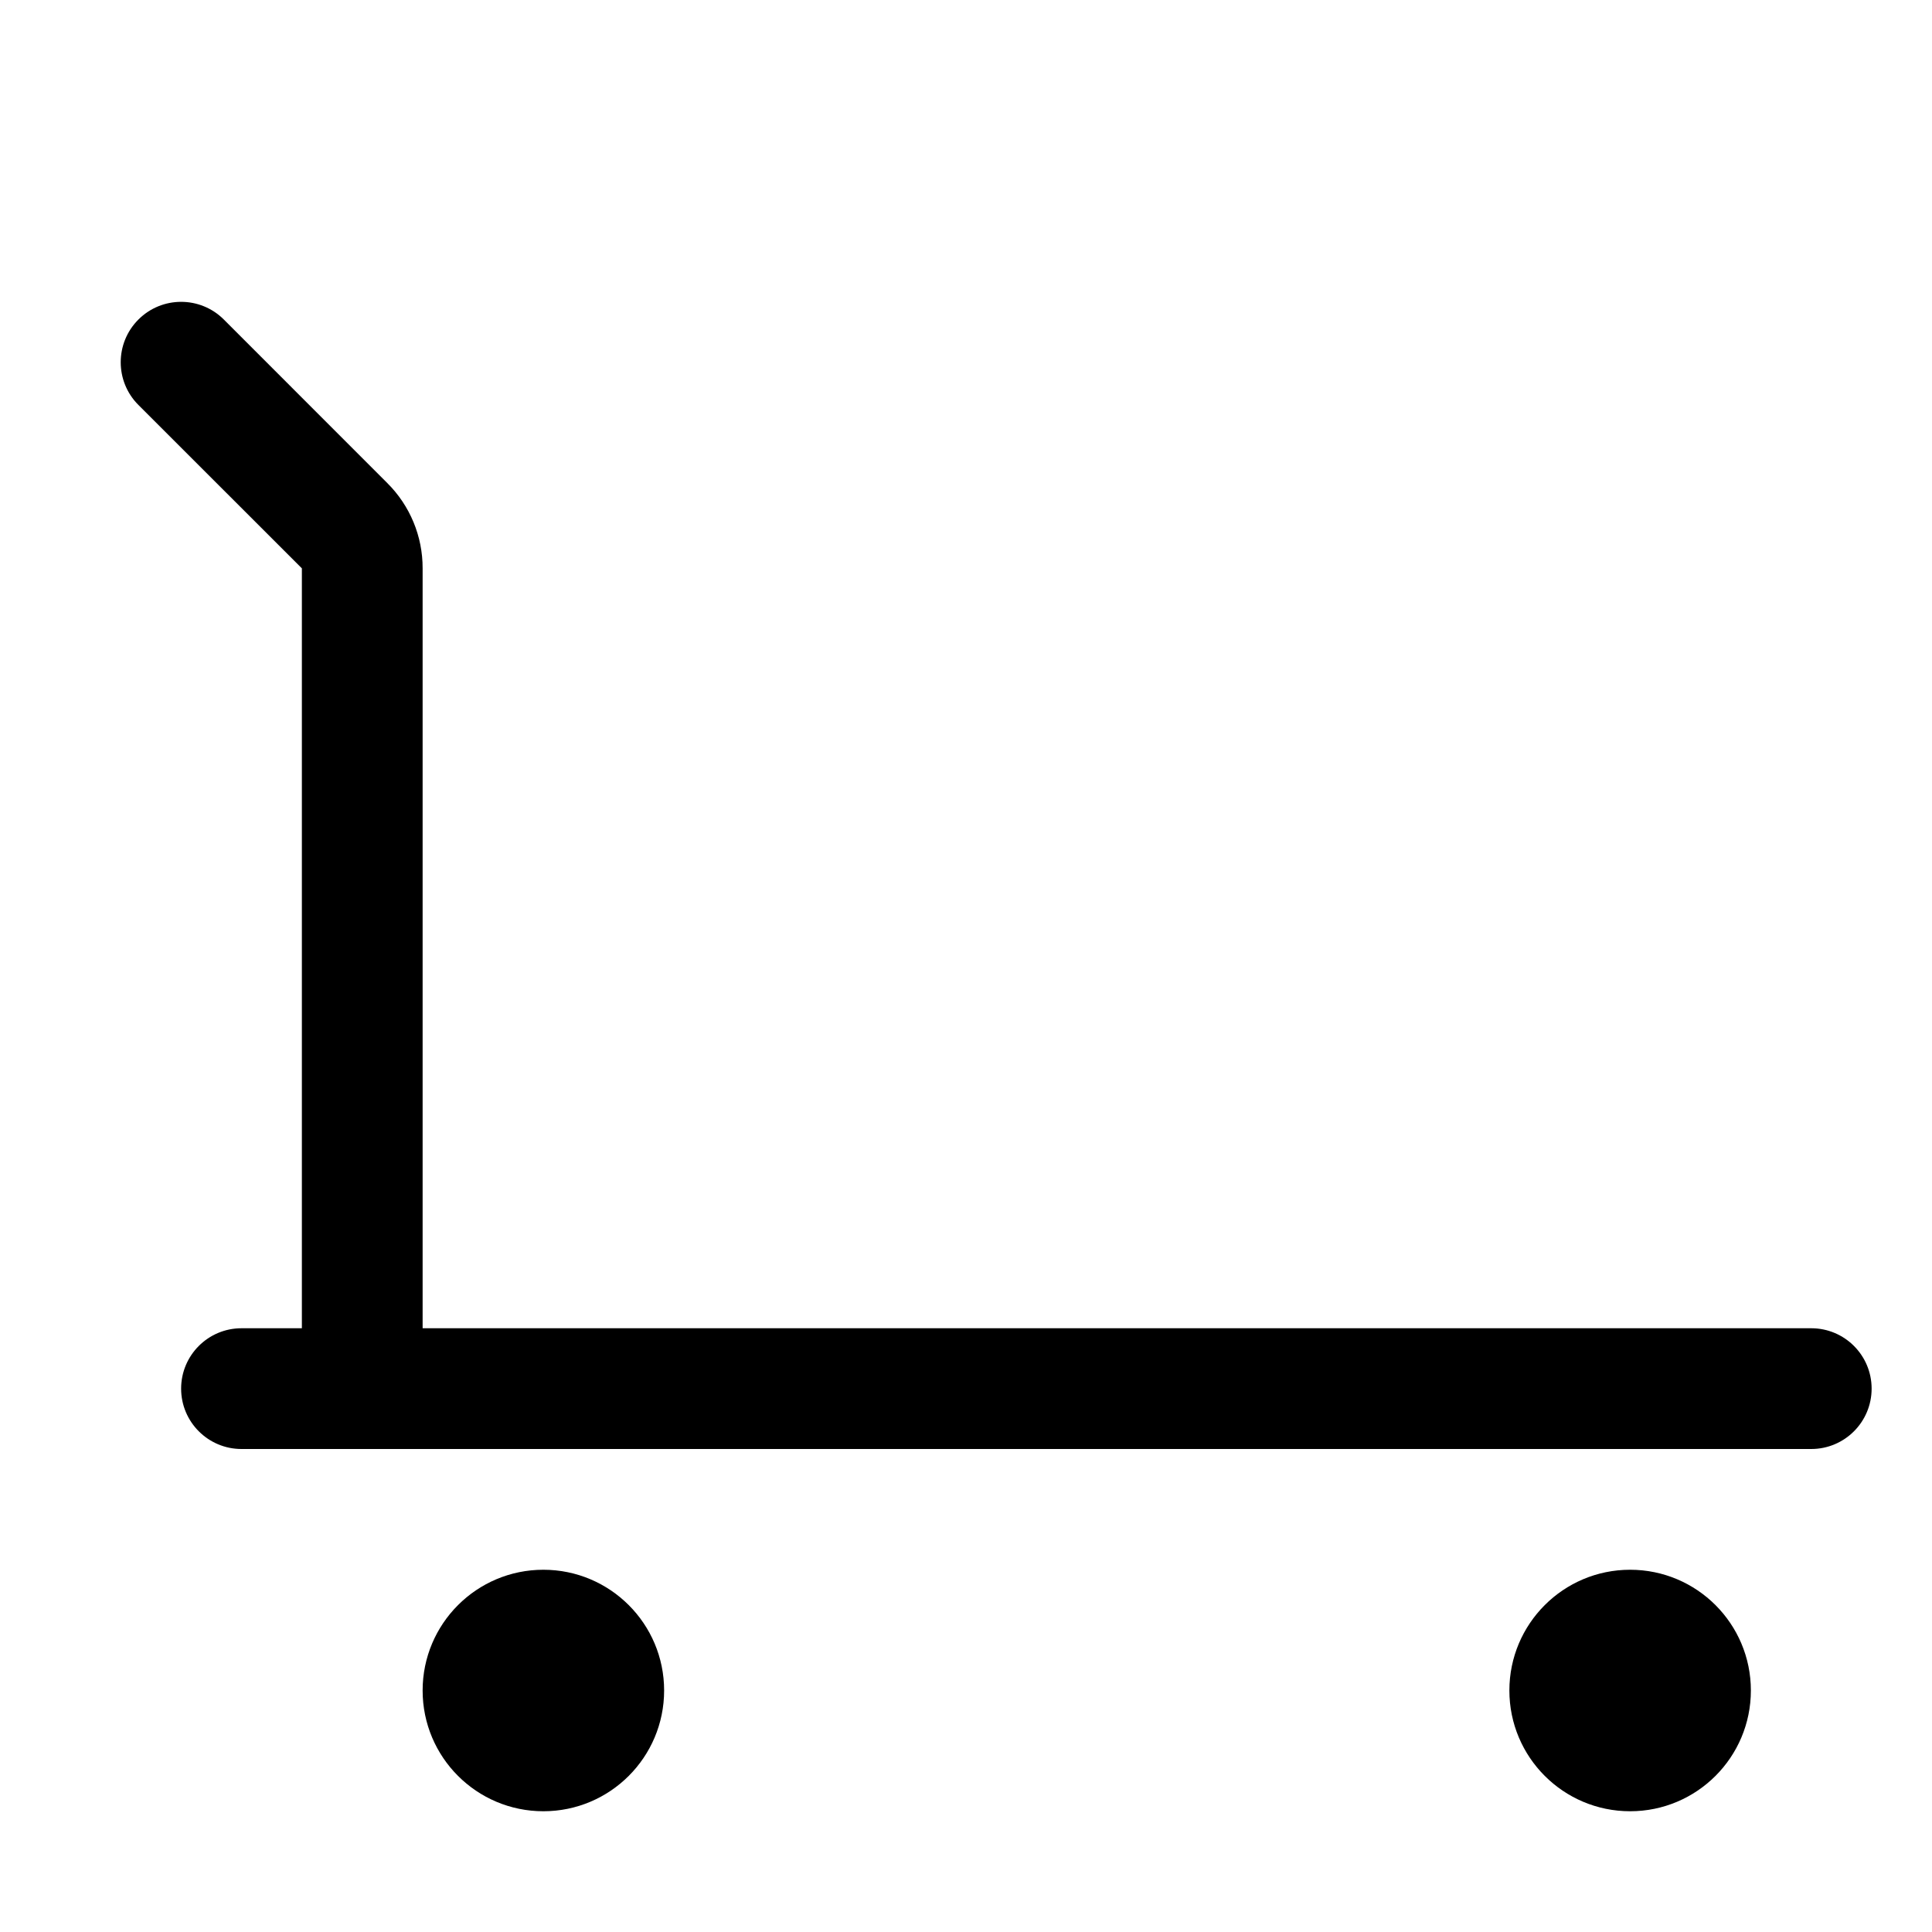
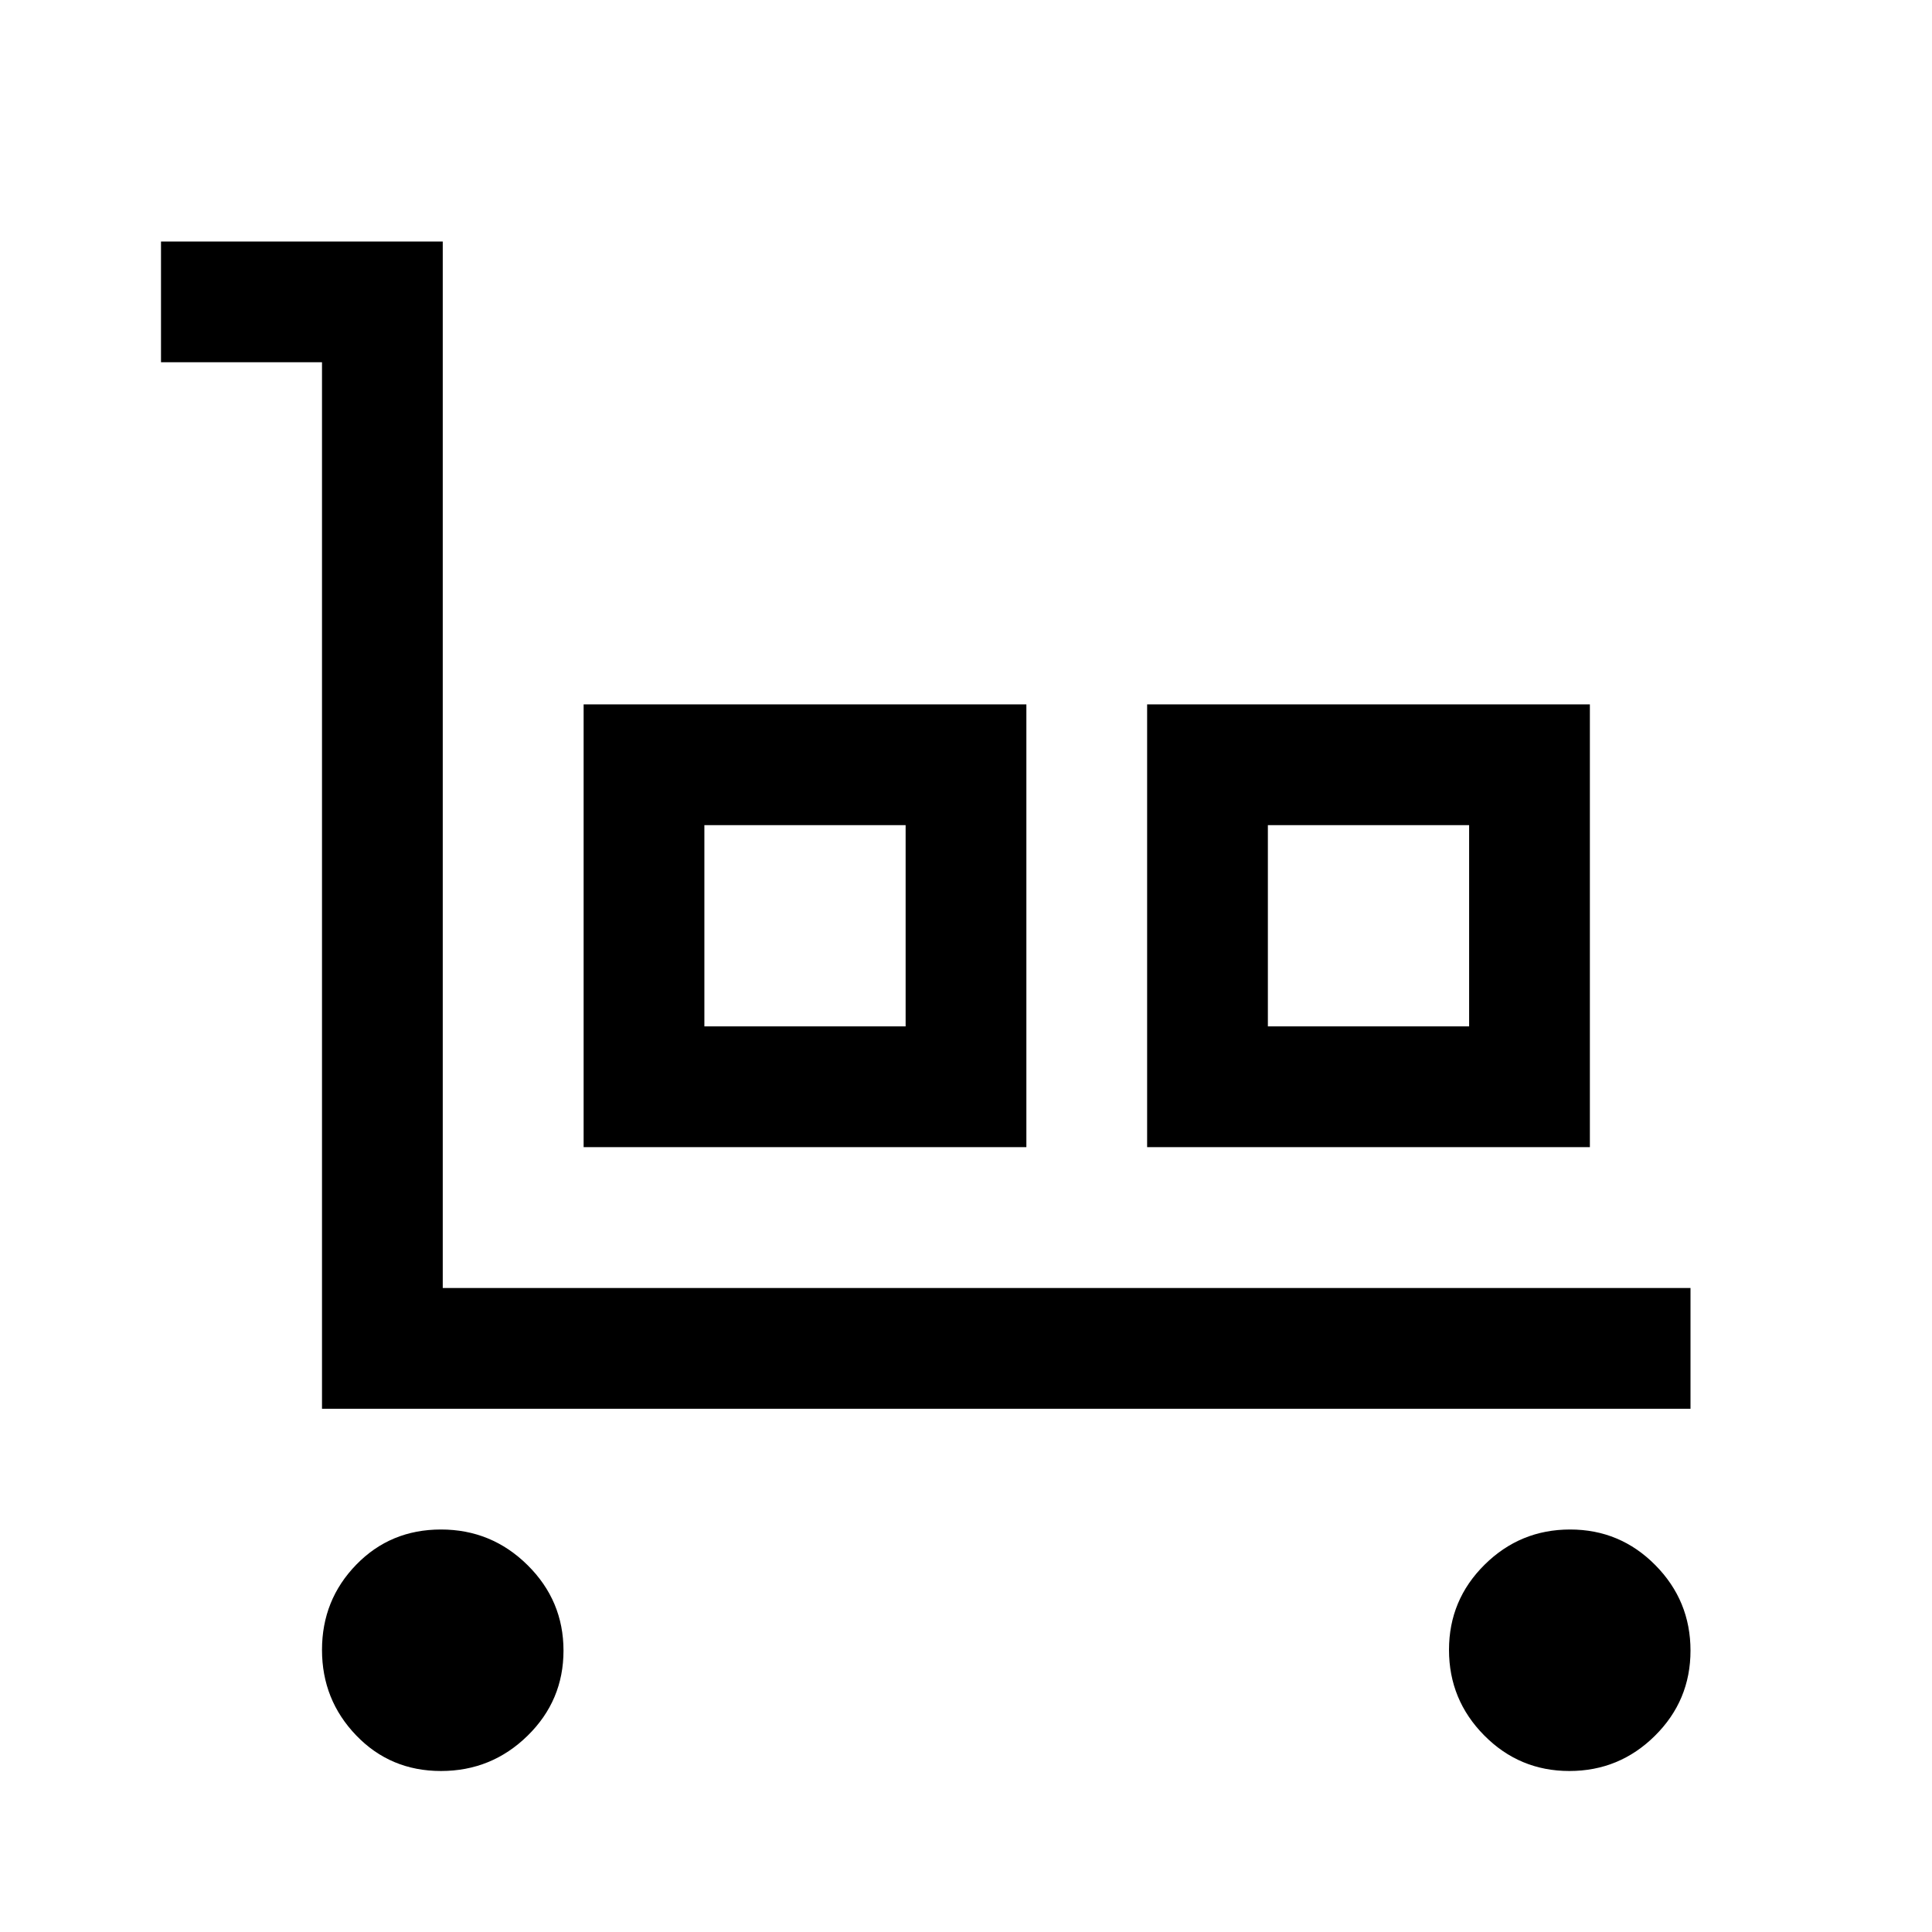
- <svg xmlns="http://www.w3.org/2000/svg" viewBox="0 0 256 256" fill="currentColor">
-   <path d="M88,224a16,16,0,1,1-16-16A16,16,0,0,1,88,224Zm128-16a16,16,0,1,0,16,16A16,16,0,0,0,216,208Zm24-32H56V75.31A15.86,15.86,0,0,0,51.31,64L29.66,42.34A8,8,0,0,0,18.34,53.66L40,75.31V176H32a8,8,0,0,0,0,16H240a8,8,0,0,0,0-16Z" />
+ <svg xmlns="http://www.w3.org/2000/svg" width="48" height="48" viewBox="0 -960 960 960">
+   <path d="M160-260v-520H80v-60h140v520h620v60H160Zm59.12 180Q194-80 177-97.68q-17-17.67-17-42.5 0-24.82 17-42.32t42.12-17.5q25.11 0 43 17.68Q280-164.65 280-139.82q0 24.82-17.88 42.32-17.89 17.5-43 17.5ZM290-390v-220h220v220H290Zm60-60h100v-100H350v100Zm220 60v-220h220v220H570Zm60-60h100v-100H630v100ZM737.5-97.68q-17.5-17.67-17.5-42.5 0-24.82 17.68-42.32 17.67-17.5 42.5-17.5 24.82 0 42.32 17.68 17.5 17.67 17.5 42.5 0 24.82-17.68 42.32Q804.65-80 779.82-80 755-80 737.5-97.68ZM350-450h100-100Zm280 0h100-100Z" />
</svg>
